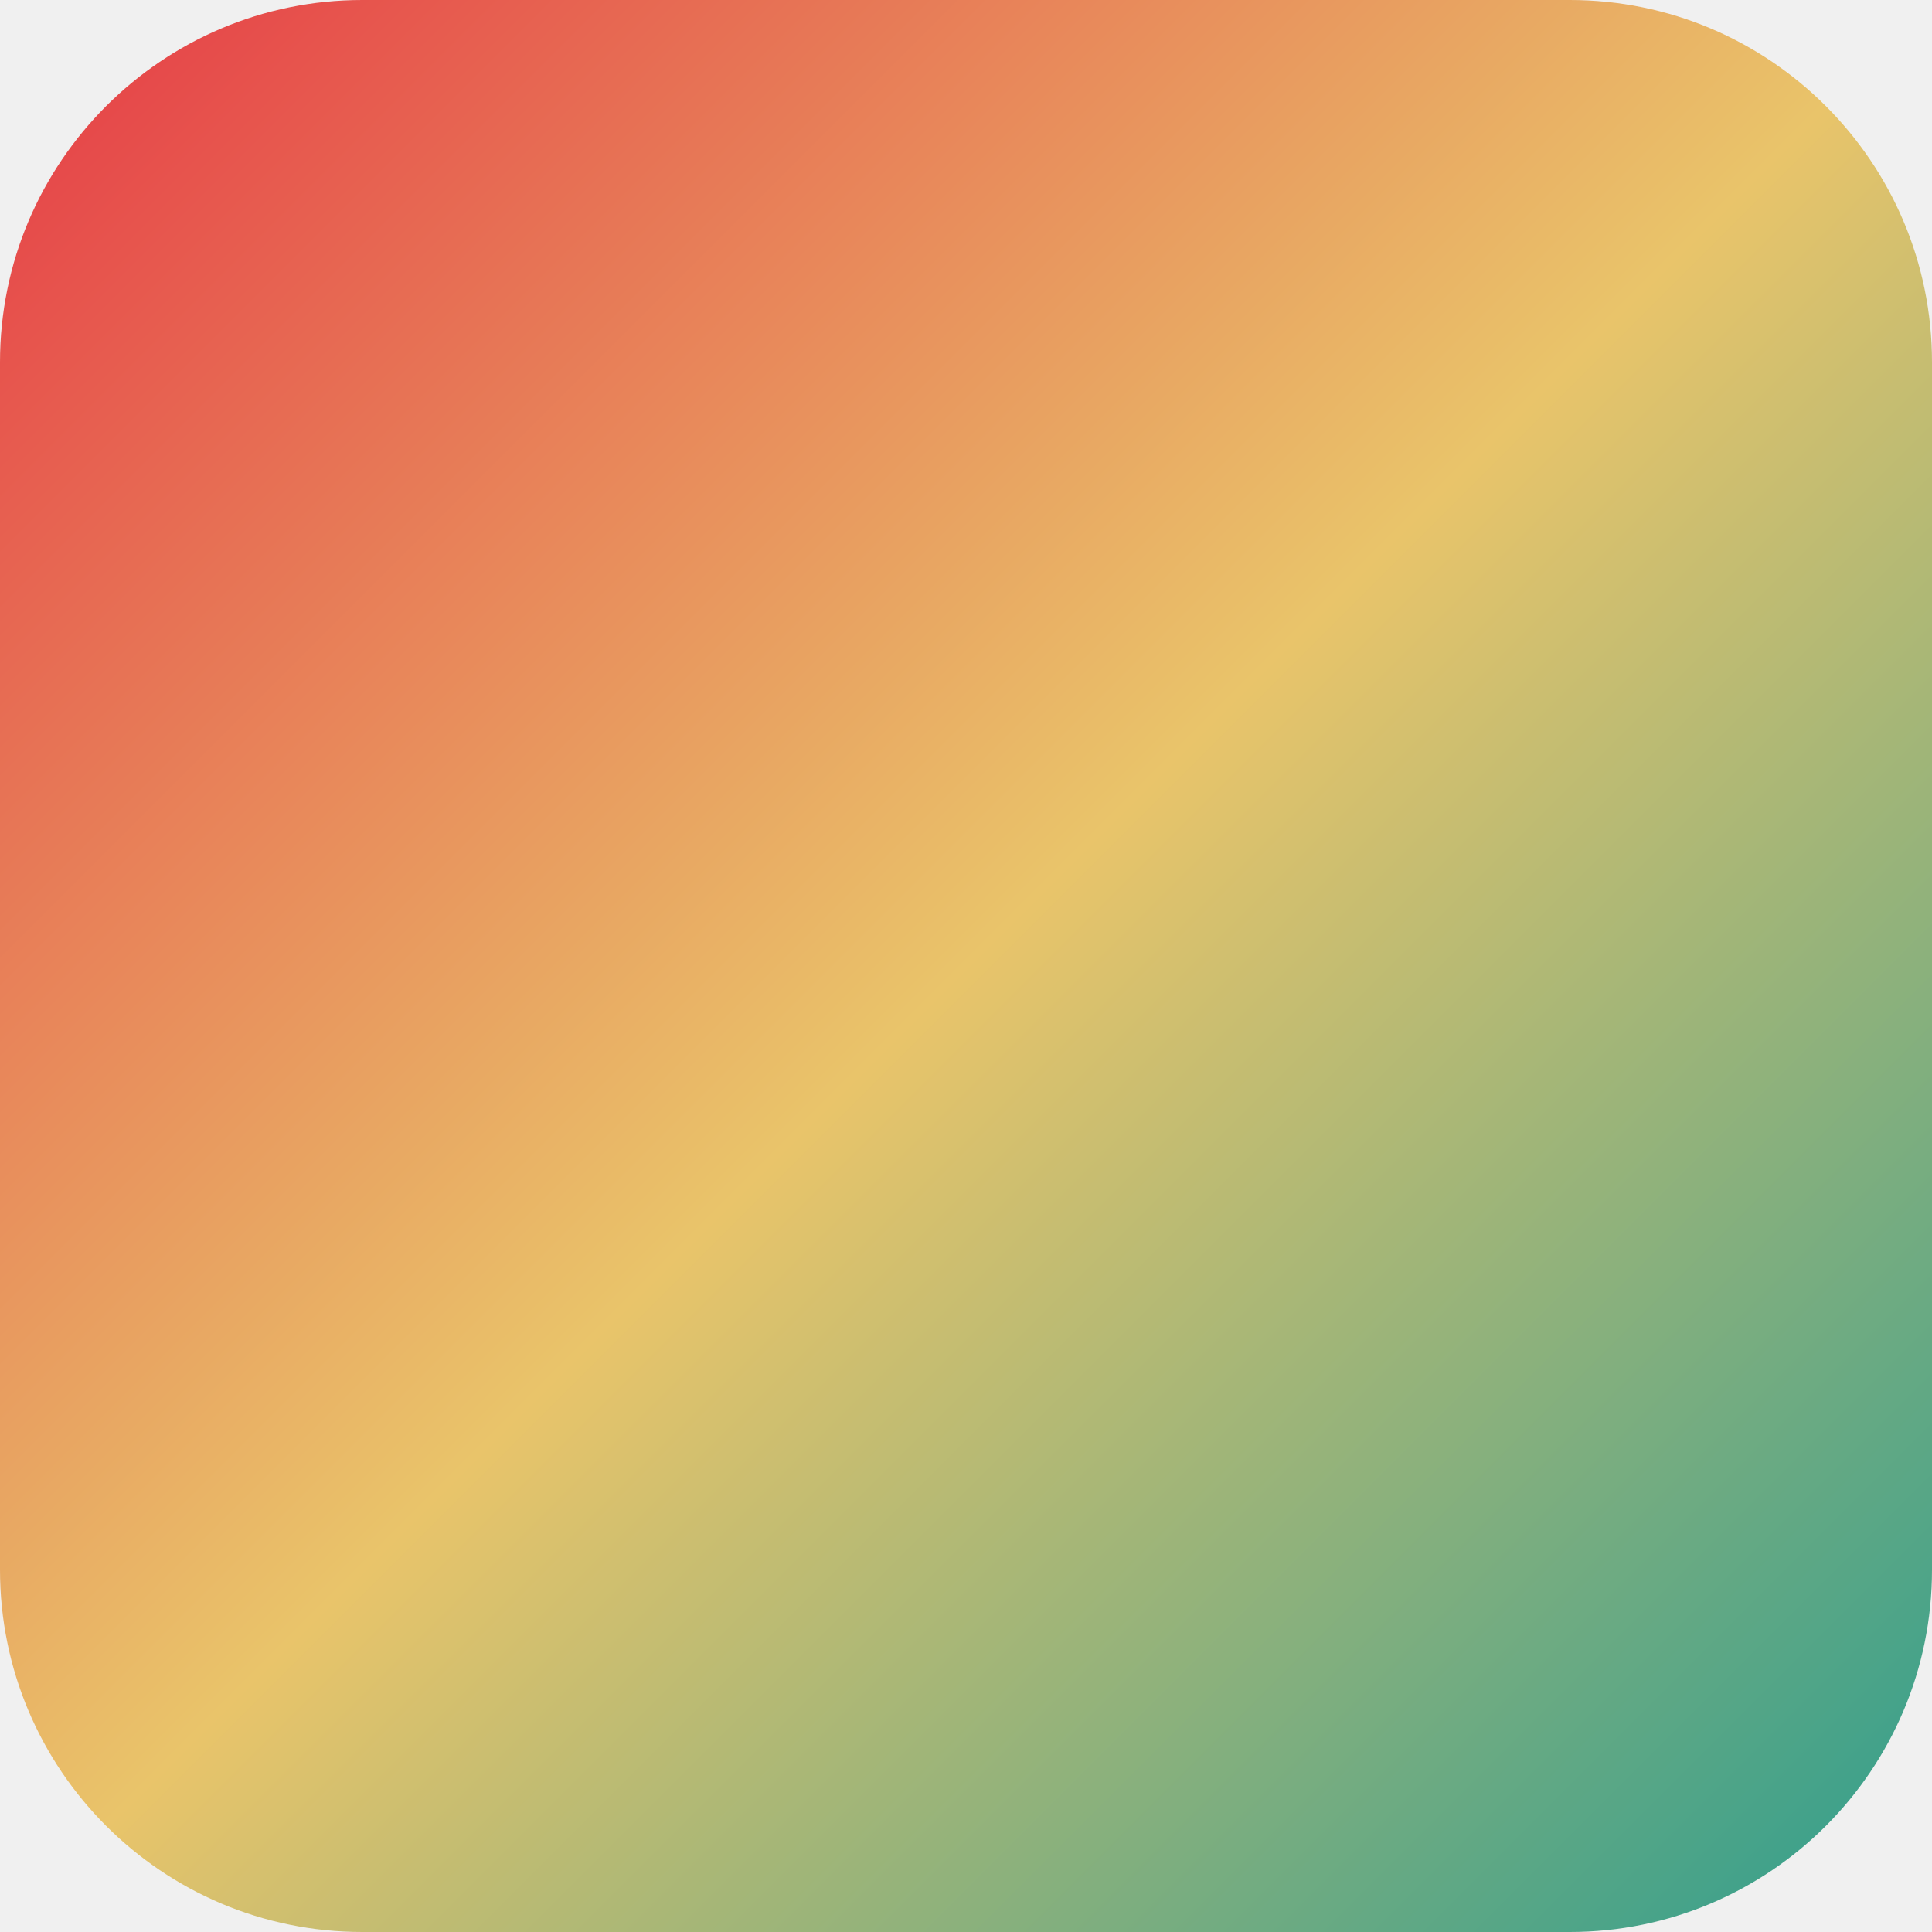
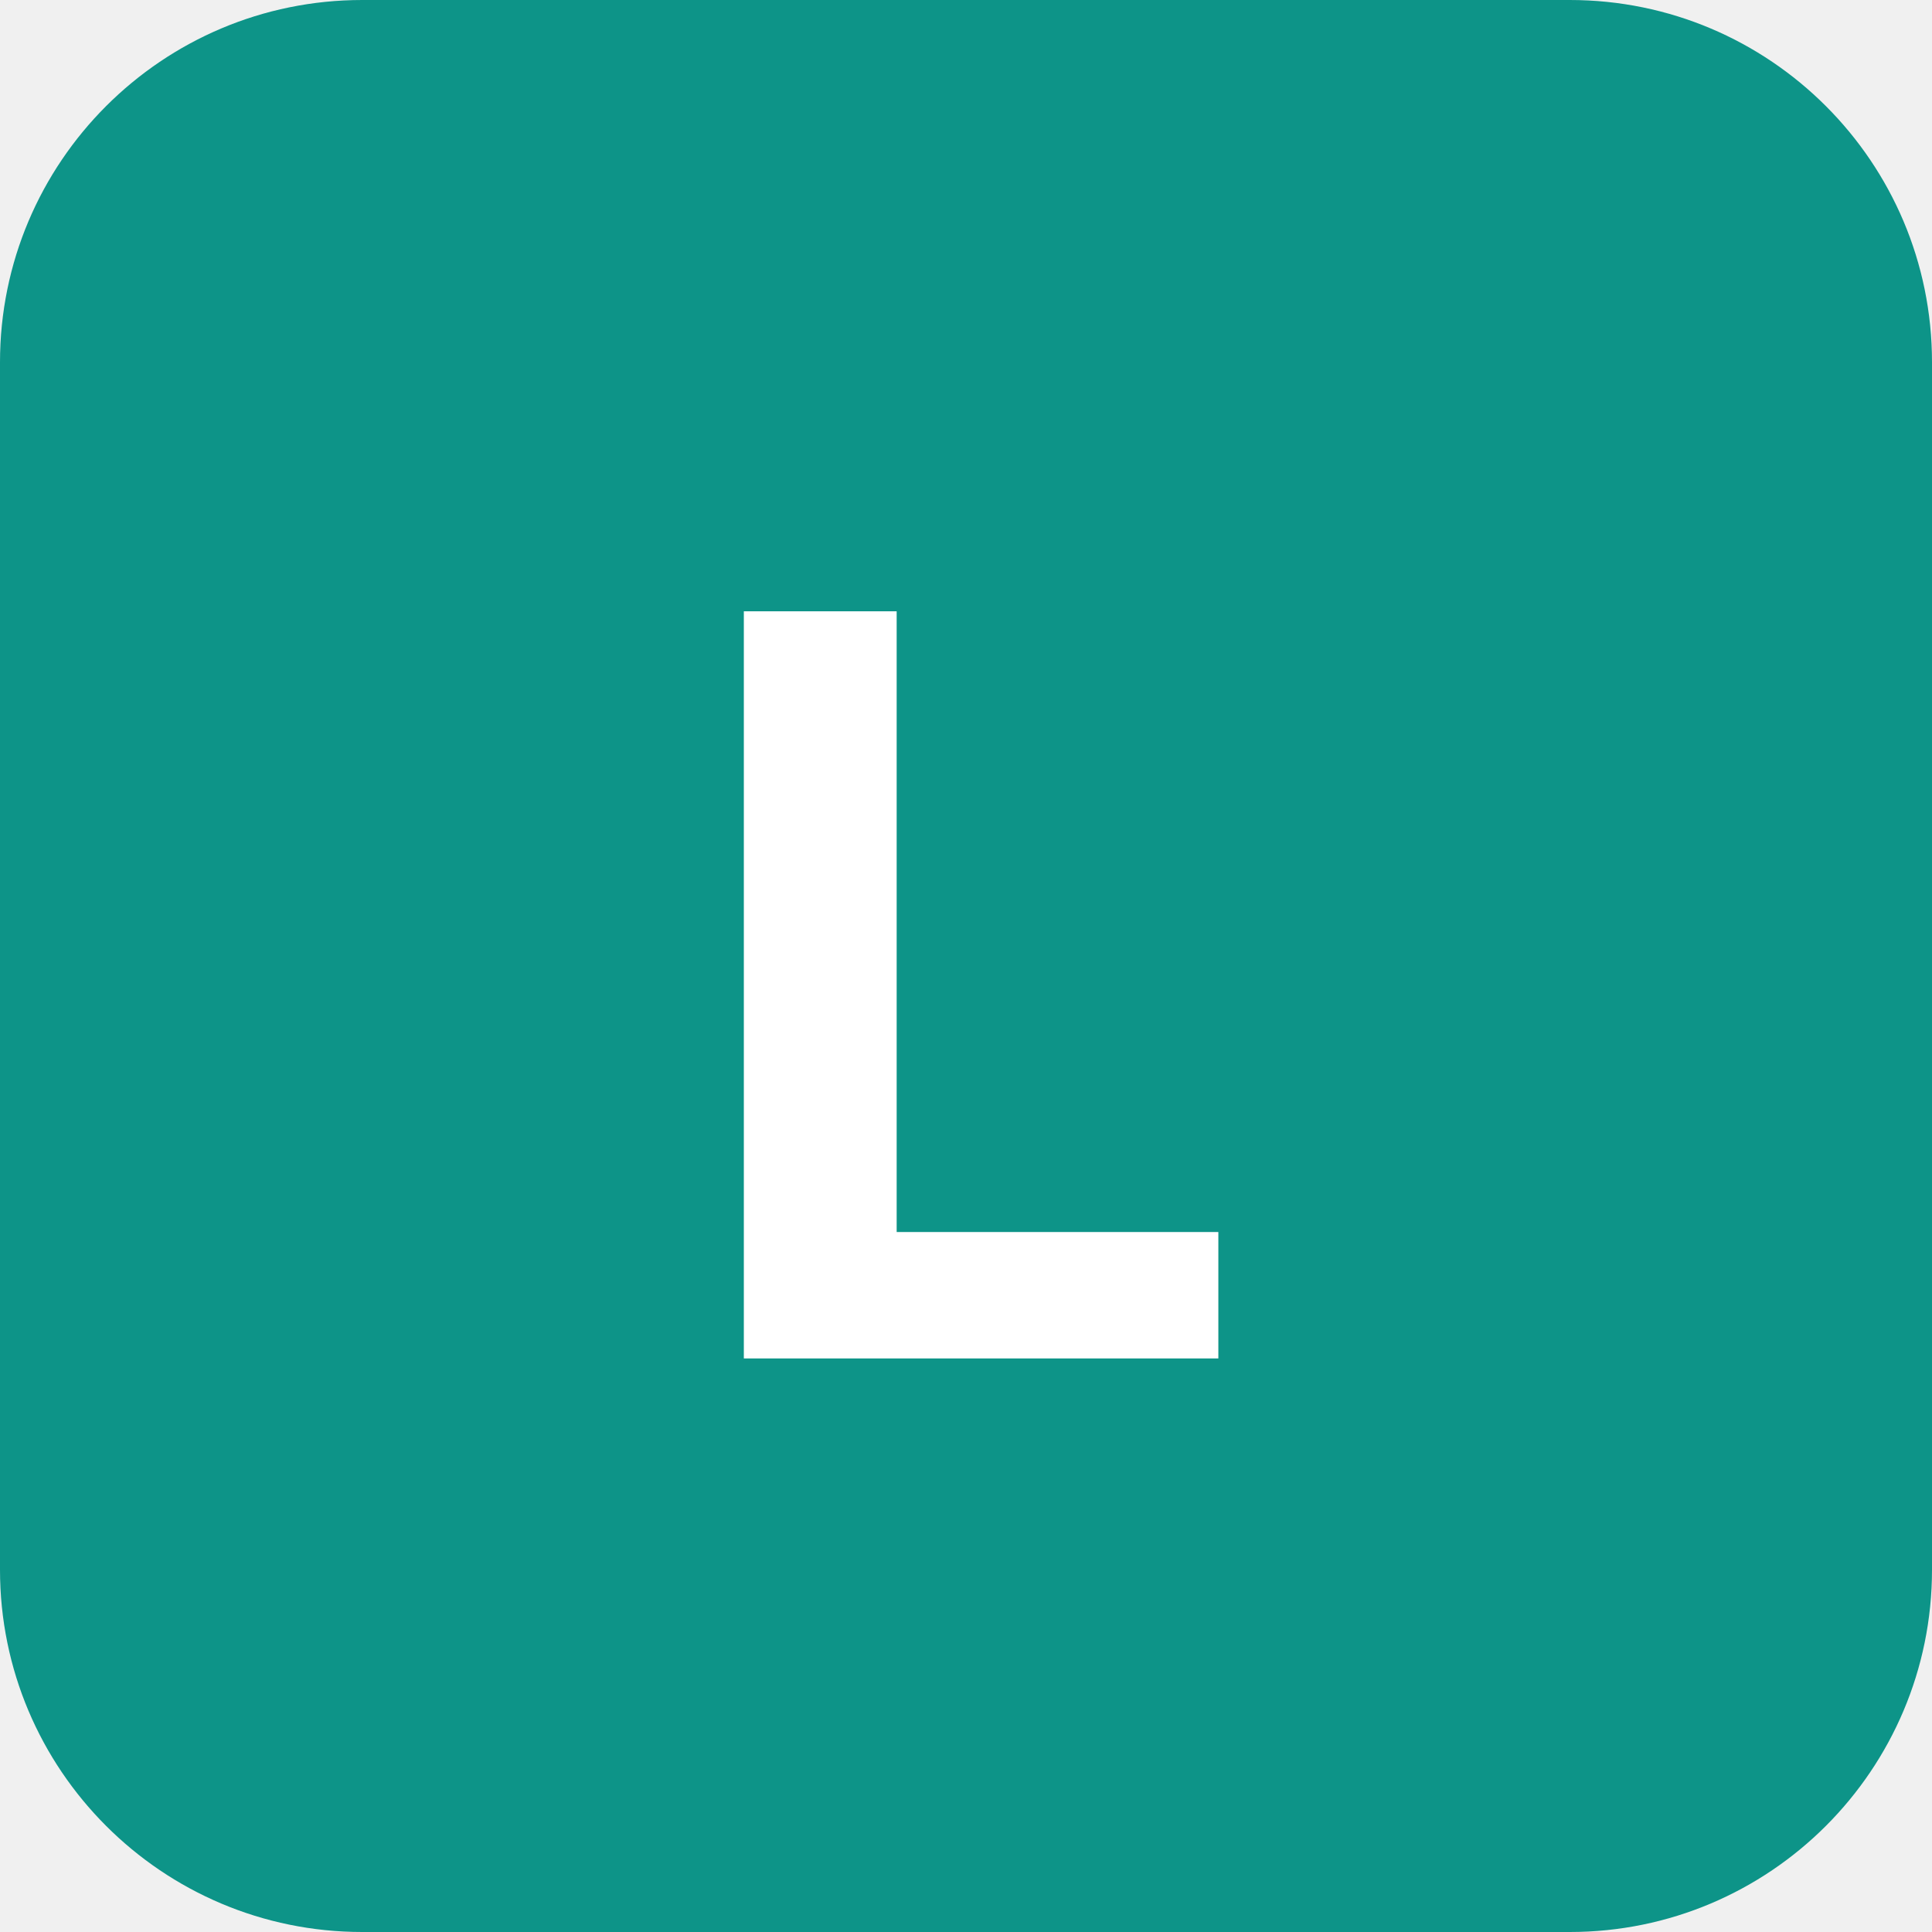
<svg xmlns="http://www.w3.org/2000/svg" viewBox="0 0 32 32">
-   <defs>
-     <linearGradient id="g" x1="0%" y1="0%" x2="100%" y2="100%">
-       <stop offset="0%" stop-color="#E63946" />
-       <stop offset="50%" stop-color="#E9C46A" />
-       <stop offset="100%" stop-color="#2A9D8F" />
-     </linearGradient>
-   </defs>
-   <rect width="32" height="32" rx="6" fill="url(#g)" />
+   <rect width="32" height="32" rx="6" fill="#0D9488" />
+   <text x="16" y="22.5" font-family="-apple-system, system-ui, sans-serif" font-size="17" font-weight="700" text-anchor="middle" fill="white">L</text>
</svg>
